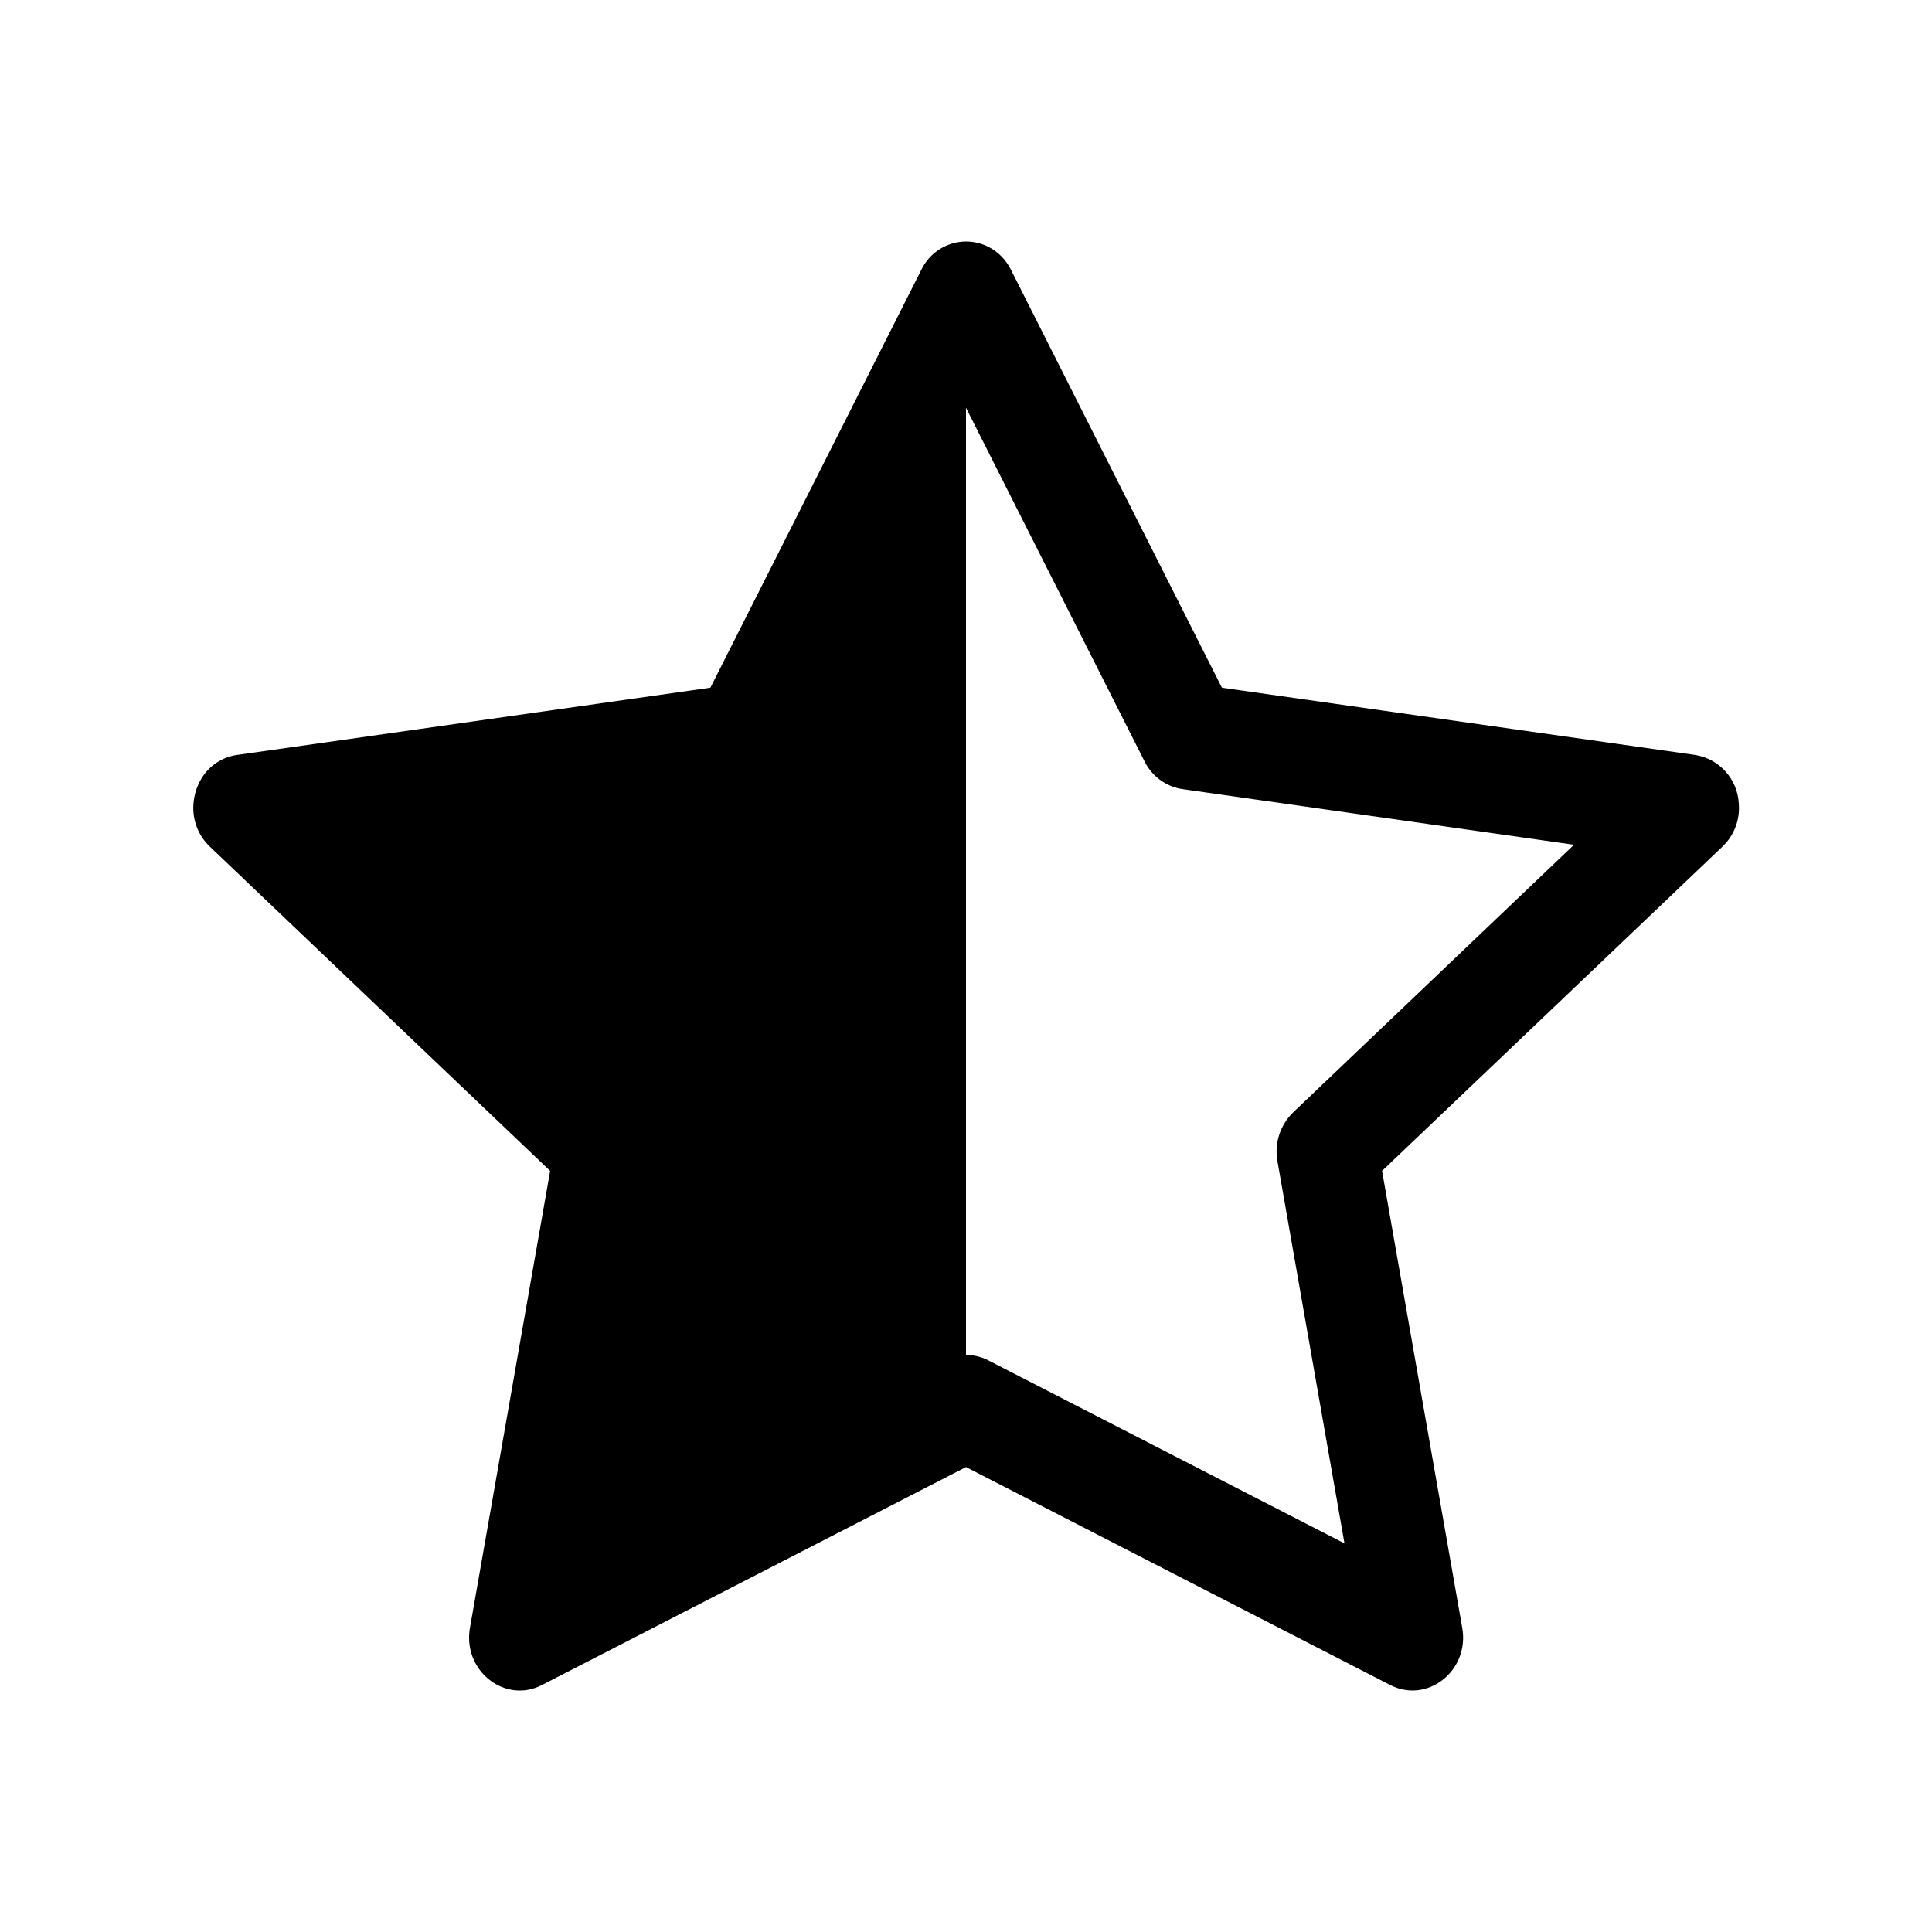
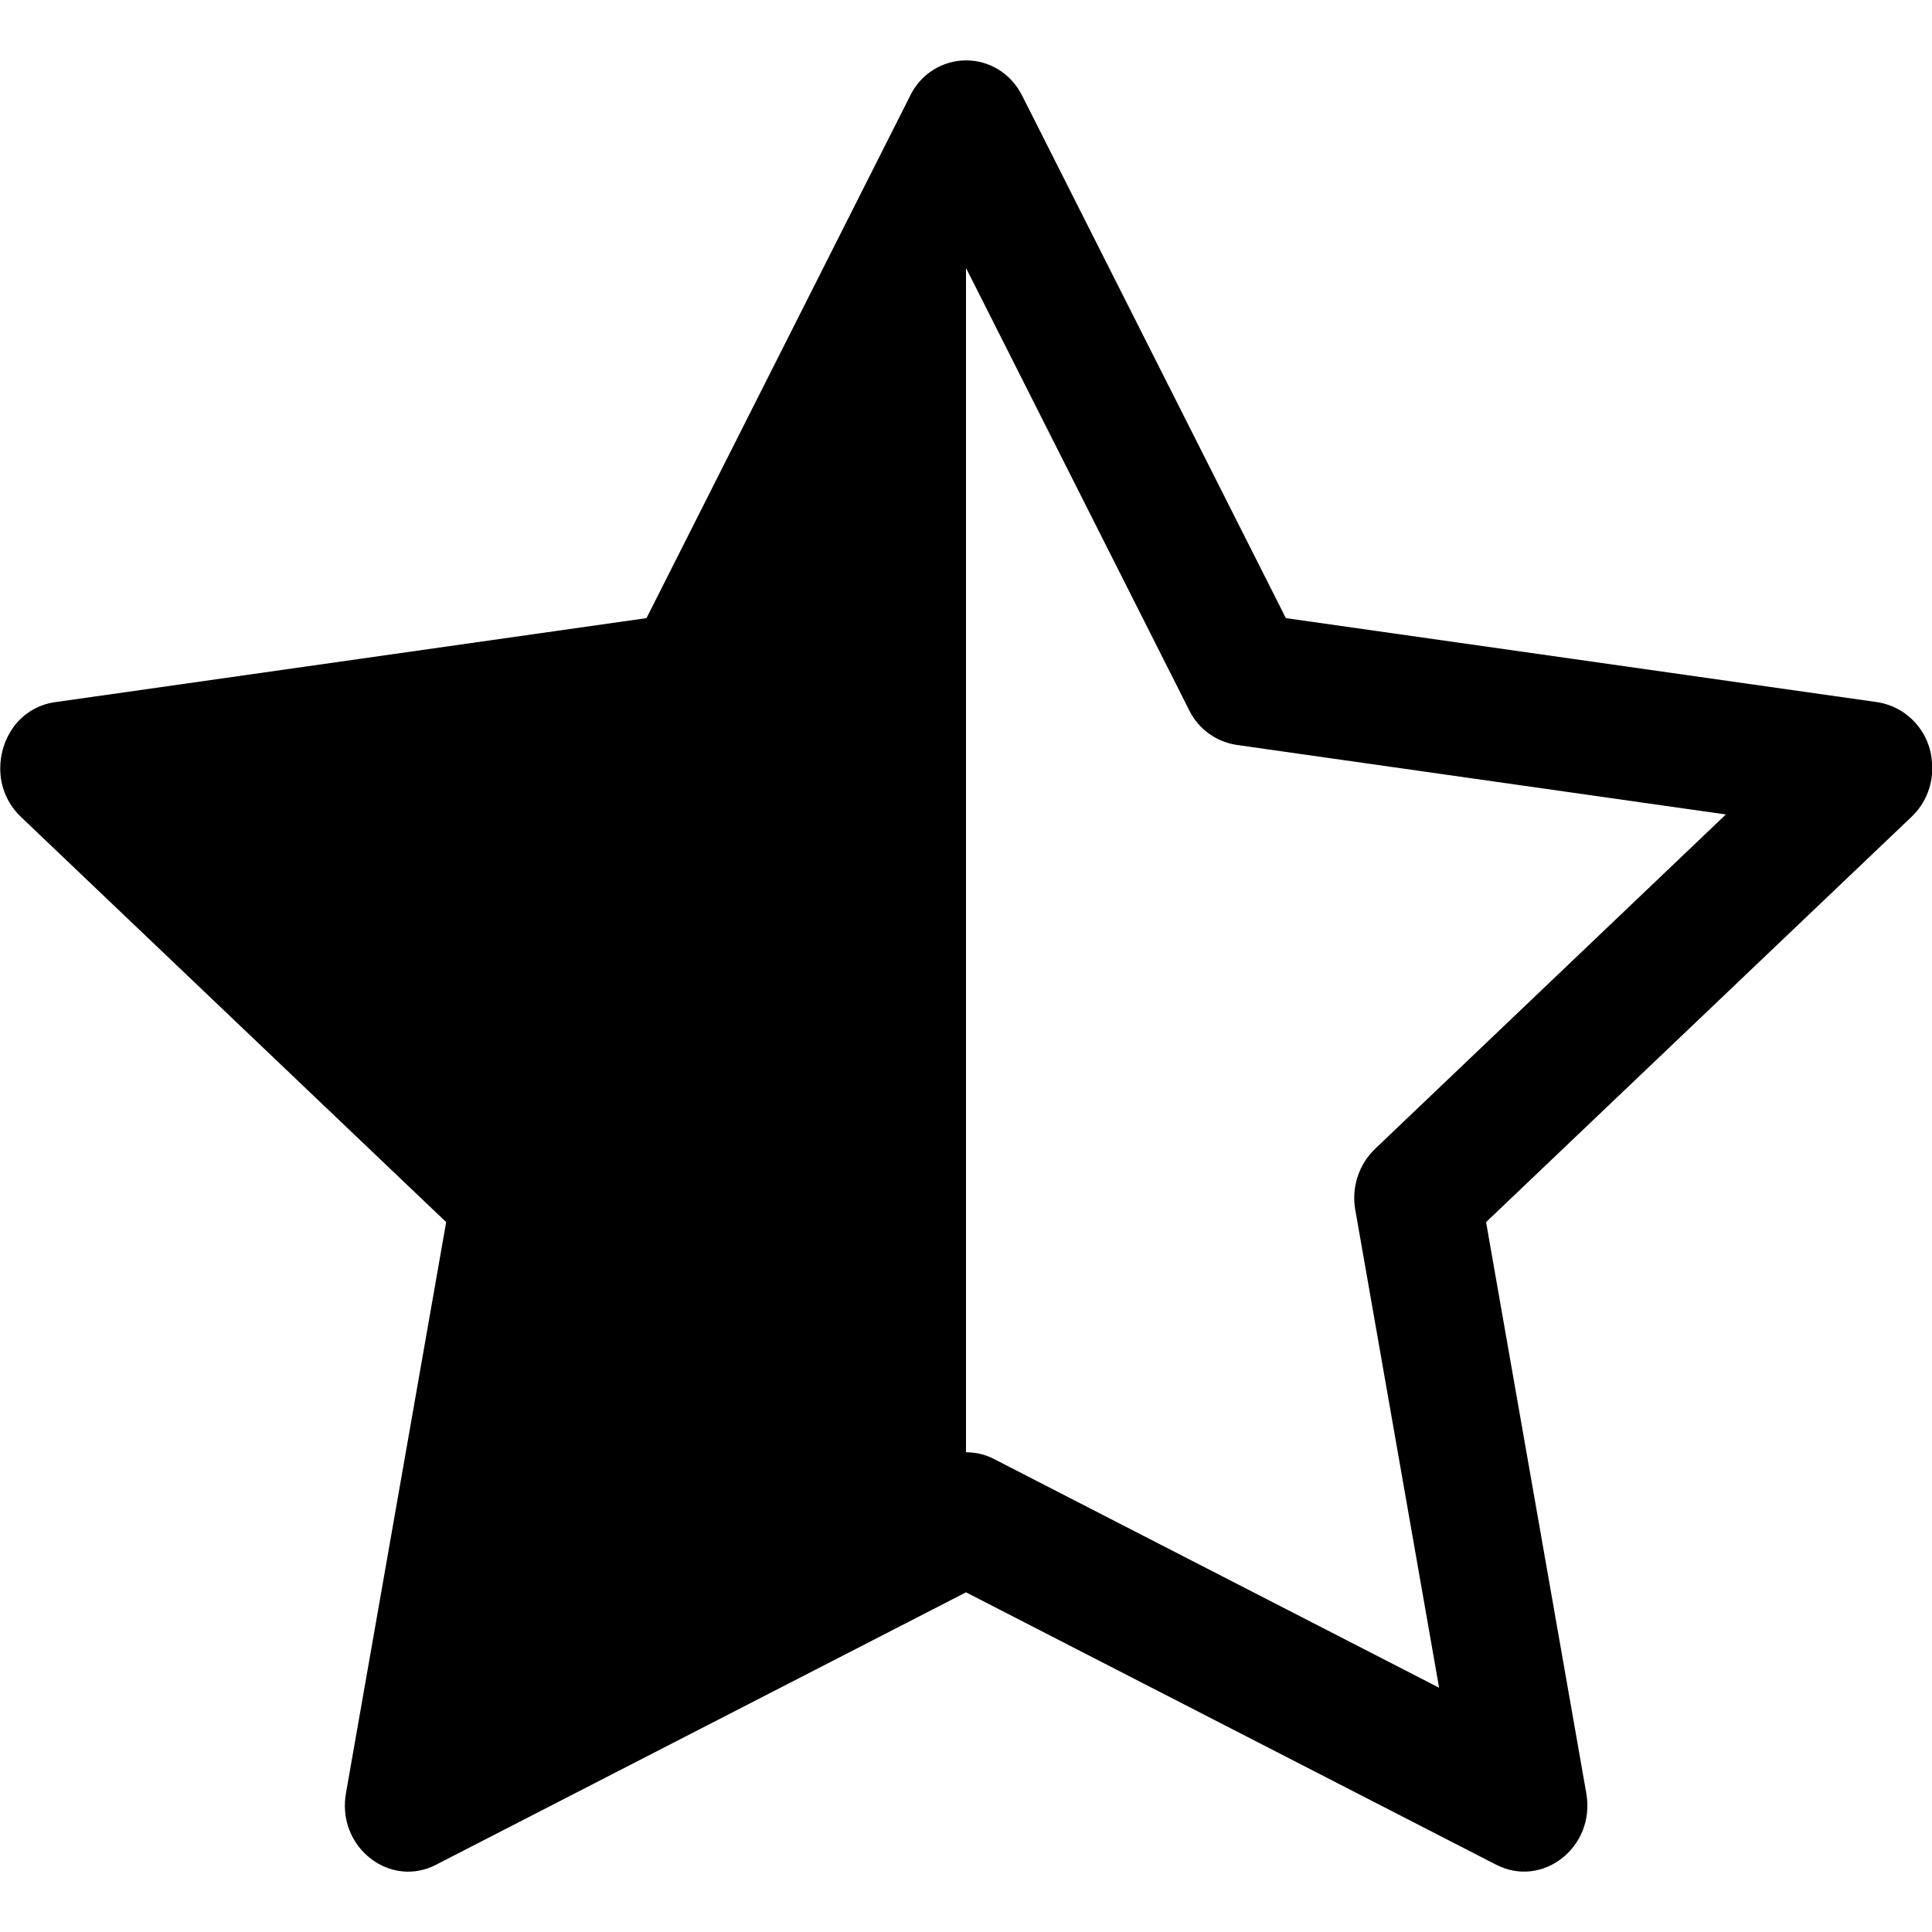
- <svg xmlns="http://www.w3.org/2000/svg" class="bi bi-star-half" width="1em" height="1em" viewBox="0 0 20 20" fill="currentColor">
-   <path fill-rule="evenodd" d="M7.354 7.119l2.184-4.327A.516.516 0 0110 2.5c.183 0 .366.097.465.292l2.184 4.327 4.898.696A.537.537 0 0118 8.32a.55.55 0 01-.17.445l-3.523 3.356.83 4.73c.078.443-.36.79-.746.592L10 15.187l-4.389 2.256a.52.52 0 01-.146.05c-.341.06-.668-.254-.6-.642l.83-4.73-3.522-3.356a.55.55 0 01-.172-.403.59.59 0 01.084-.302.513.513 0 01.37-.245l4.898-.696zM10 14.027c.08 0 .16.018.232.056l3.686 1.894-.694-3.957a.564.564 0 01.163-.505l2.907-2.77-4.053-.576a.525.525 0 01-.393-.288l-1.847-3.658-.001.003v9.8z" clip-rule="evenodd" />
+ <svg xmlns="http://www.w3.org/2000/svg" class="bi bi-star-half" width="1em" height="1em" viewBox="0 0 16 16" fill="currentColor">
+   <path fill-rule="evenodd" d="M5.354 5.119L7.538.792A.516.516 0 018 .5c.183 0 .366.097.465.292l2.184 4.327 4.898.696A.537.537 0 0116 6.32a.55.55 0 01-.17.445l-3.523 3.356.83 4.73c.078.443-.36.79-.746.592L8 13.187l-4.389 2.256a.519.519 0 01-.146.05c-.341.06-.668-.254-.6-.642l.83-4.73L.173 6.765a.55.55 0 01-.171-.403.59.59 0 01.084-.302.513.513 0 01.37-.245l4.898-.696zM8 12.027c.08 0 .16.018.232.056l3.686 1.894-.694-3.957a.564.564 0 01.163-.505l2.906-2.77-4.052-.576a.525.525 0 01-.393-.288L8.002 2.223 8 2.226v9.8z" clip-rule="evenodd" />
</svg>
